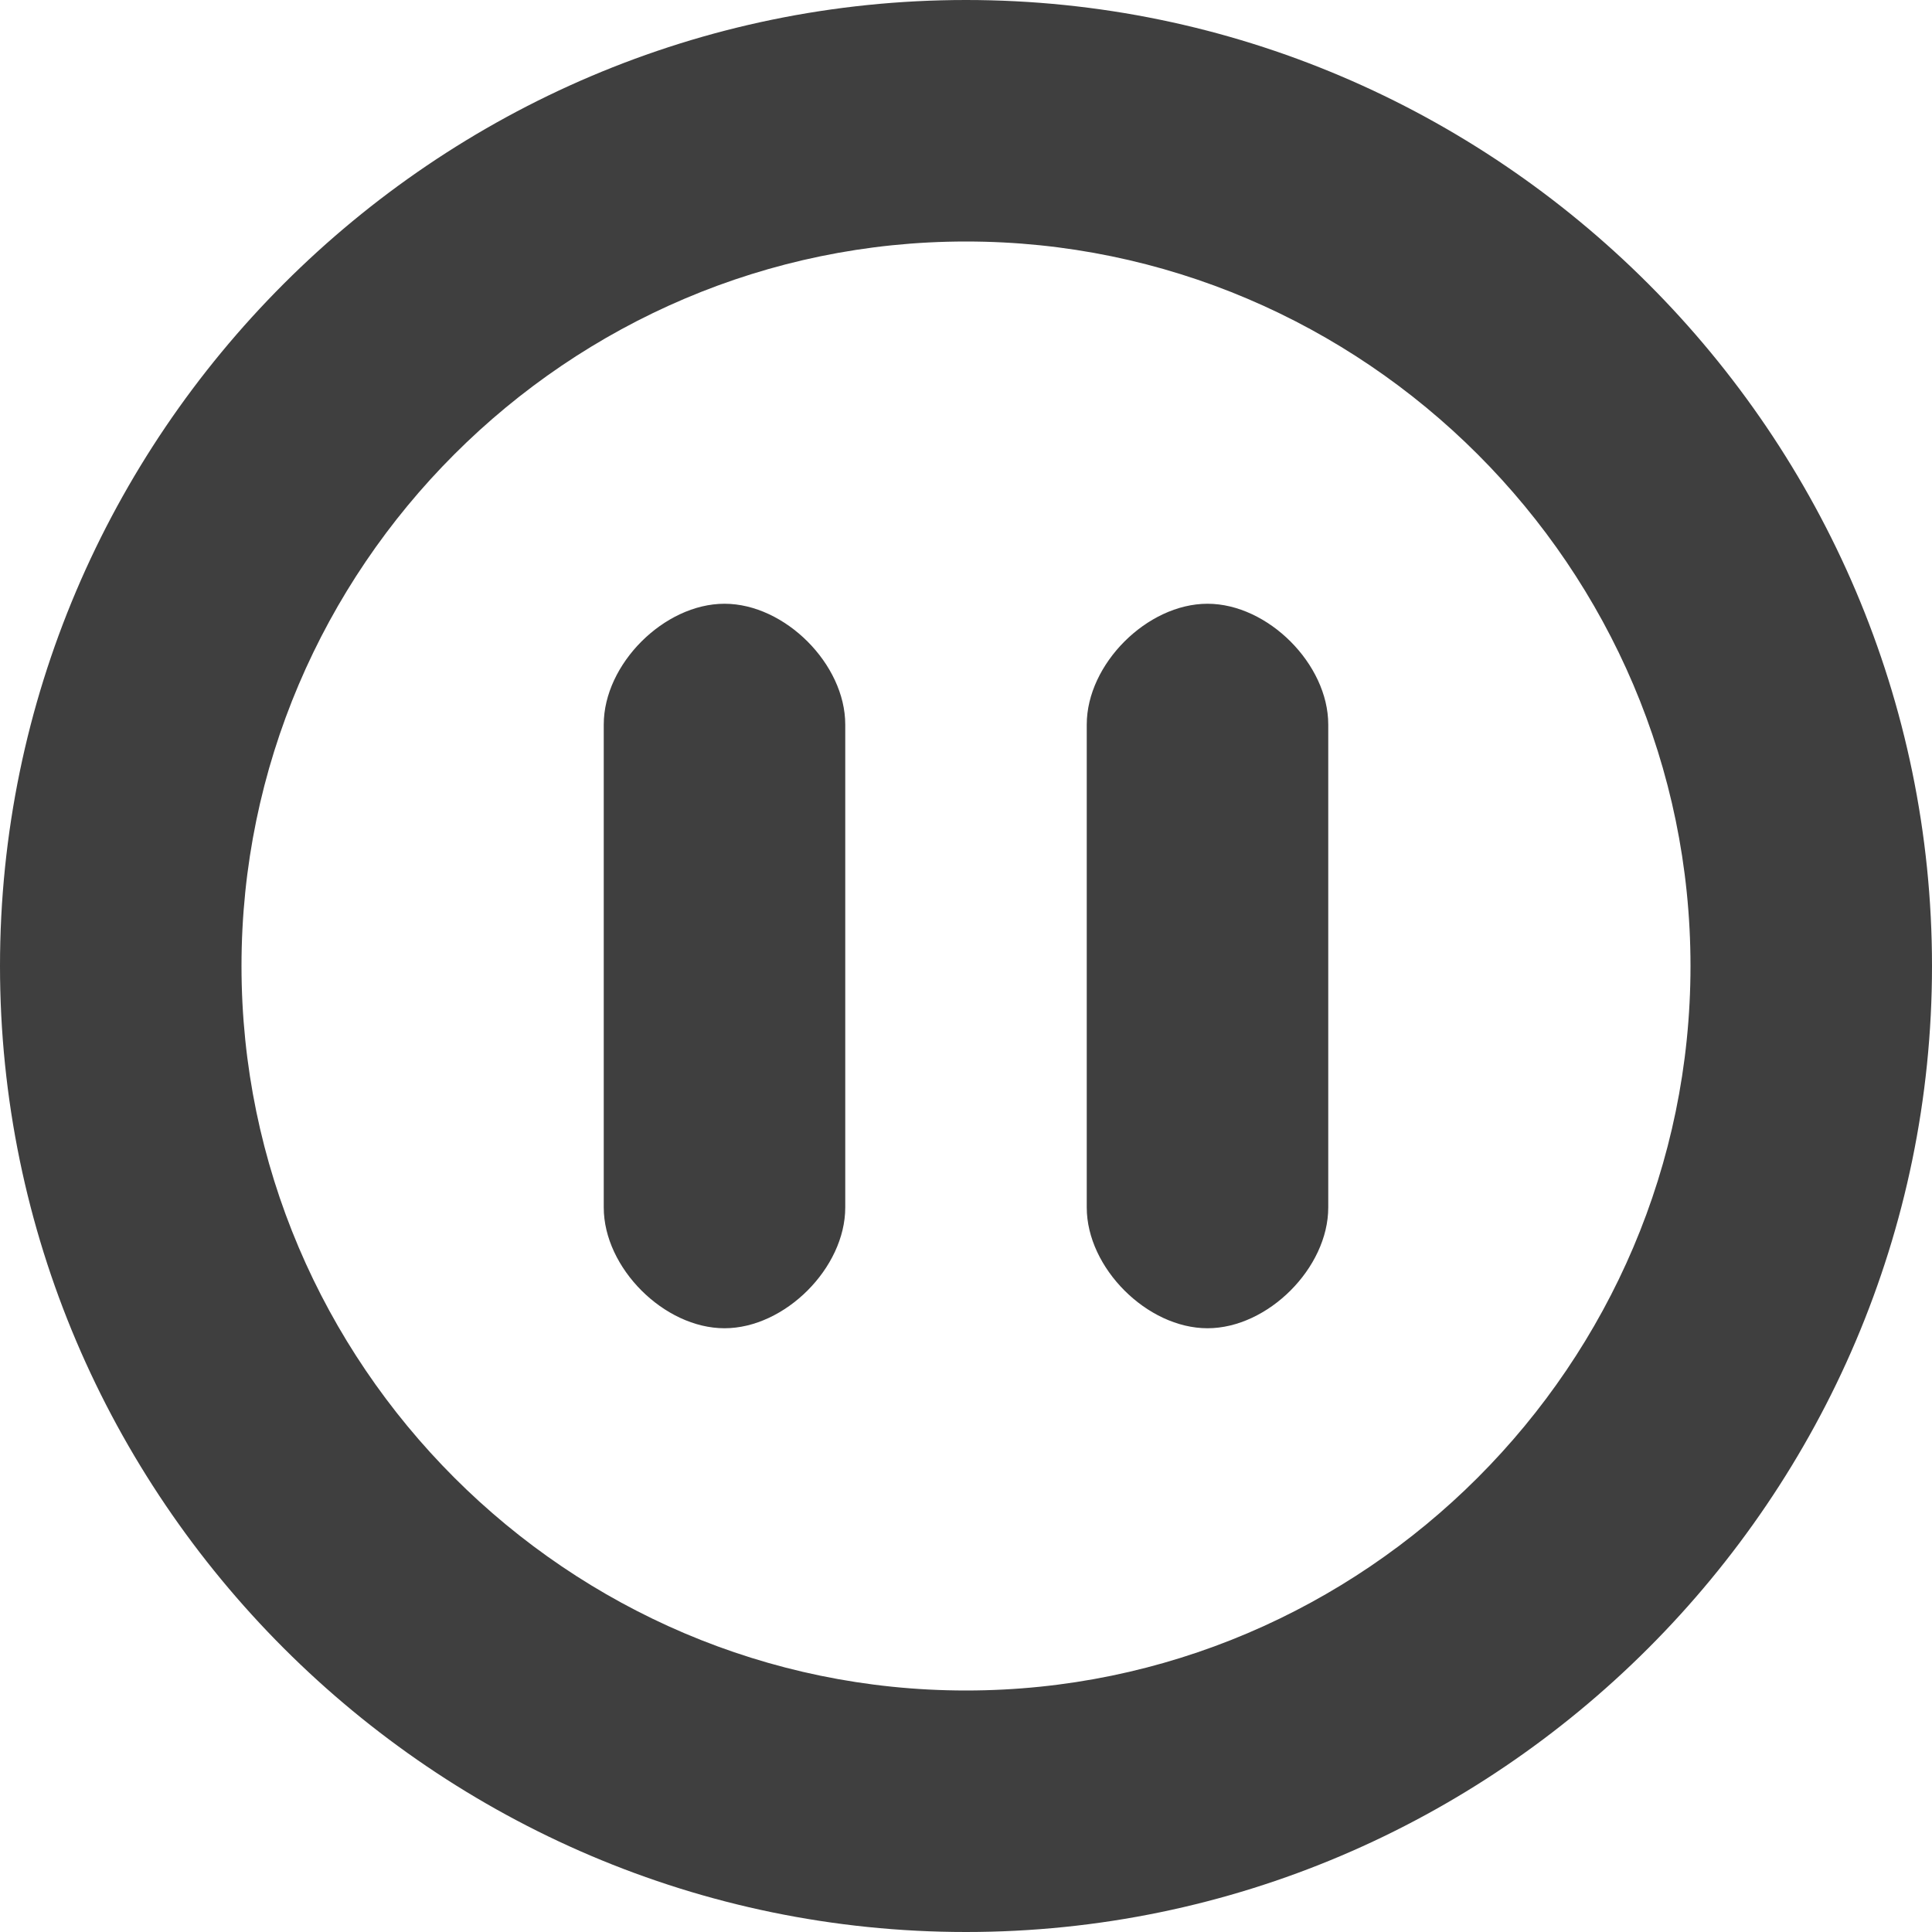
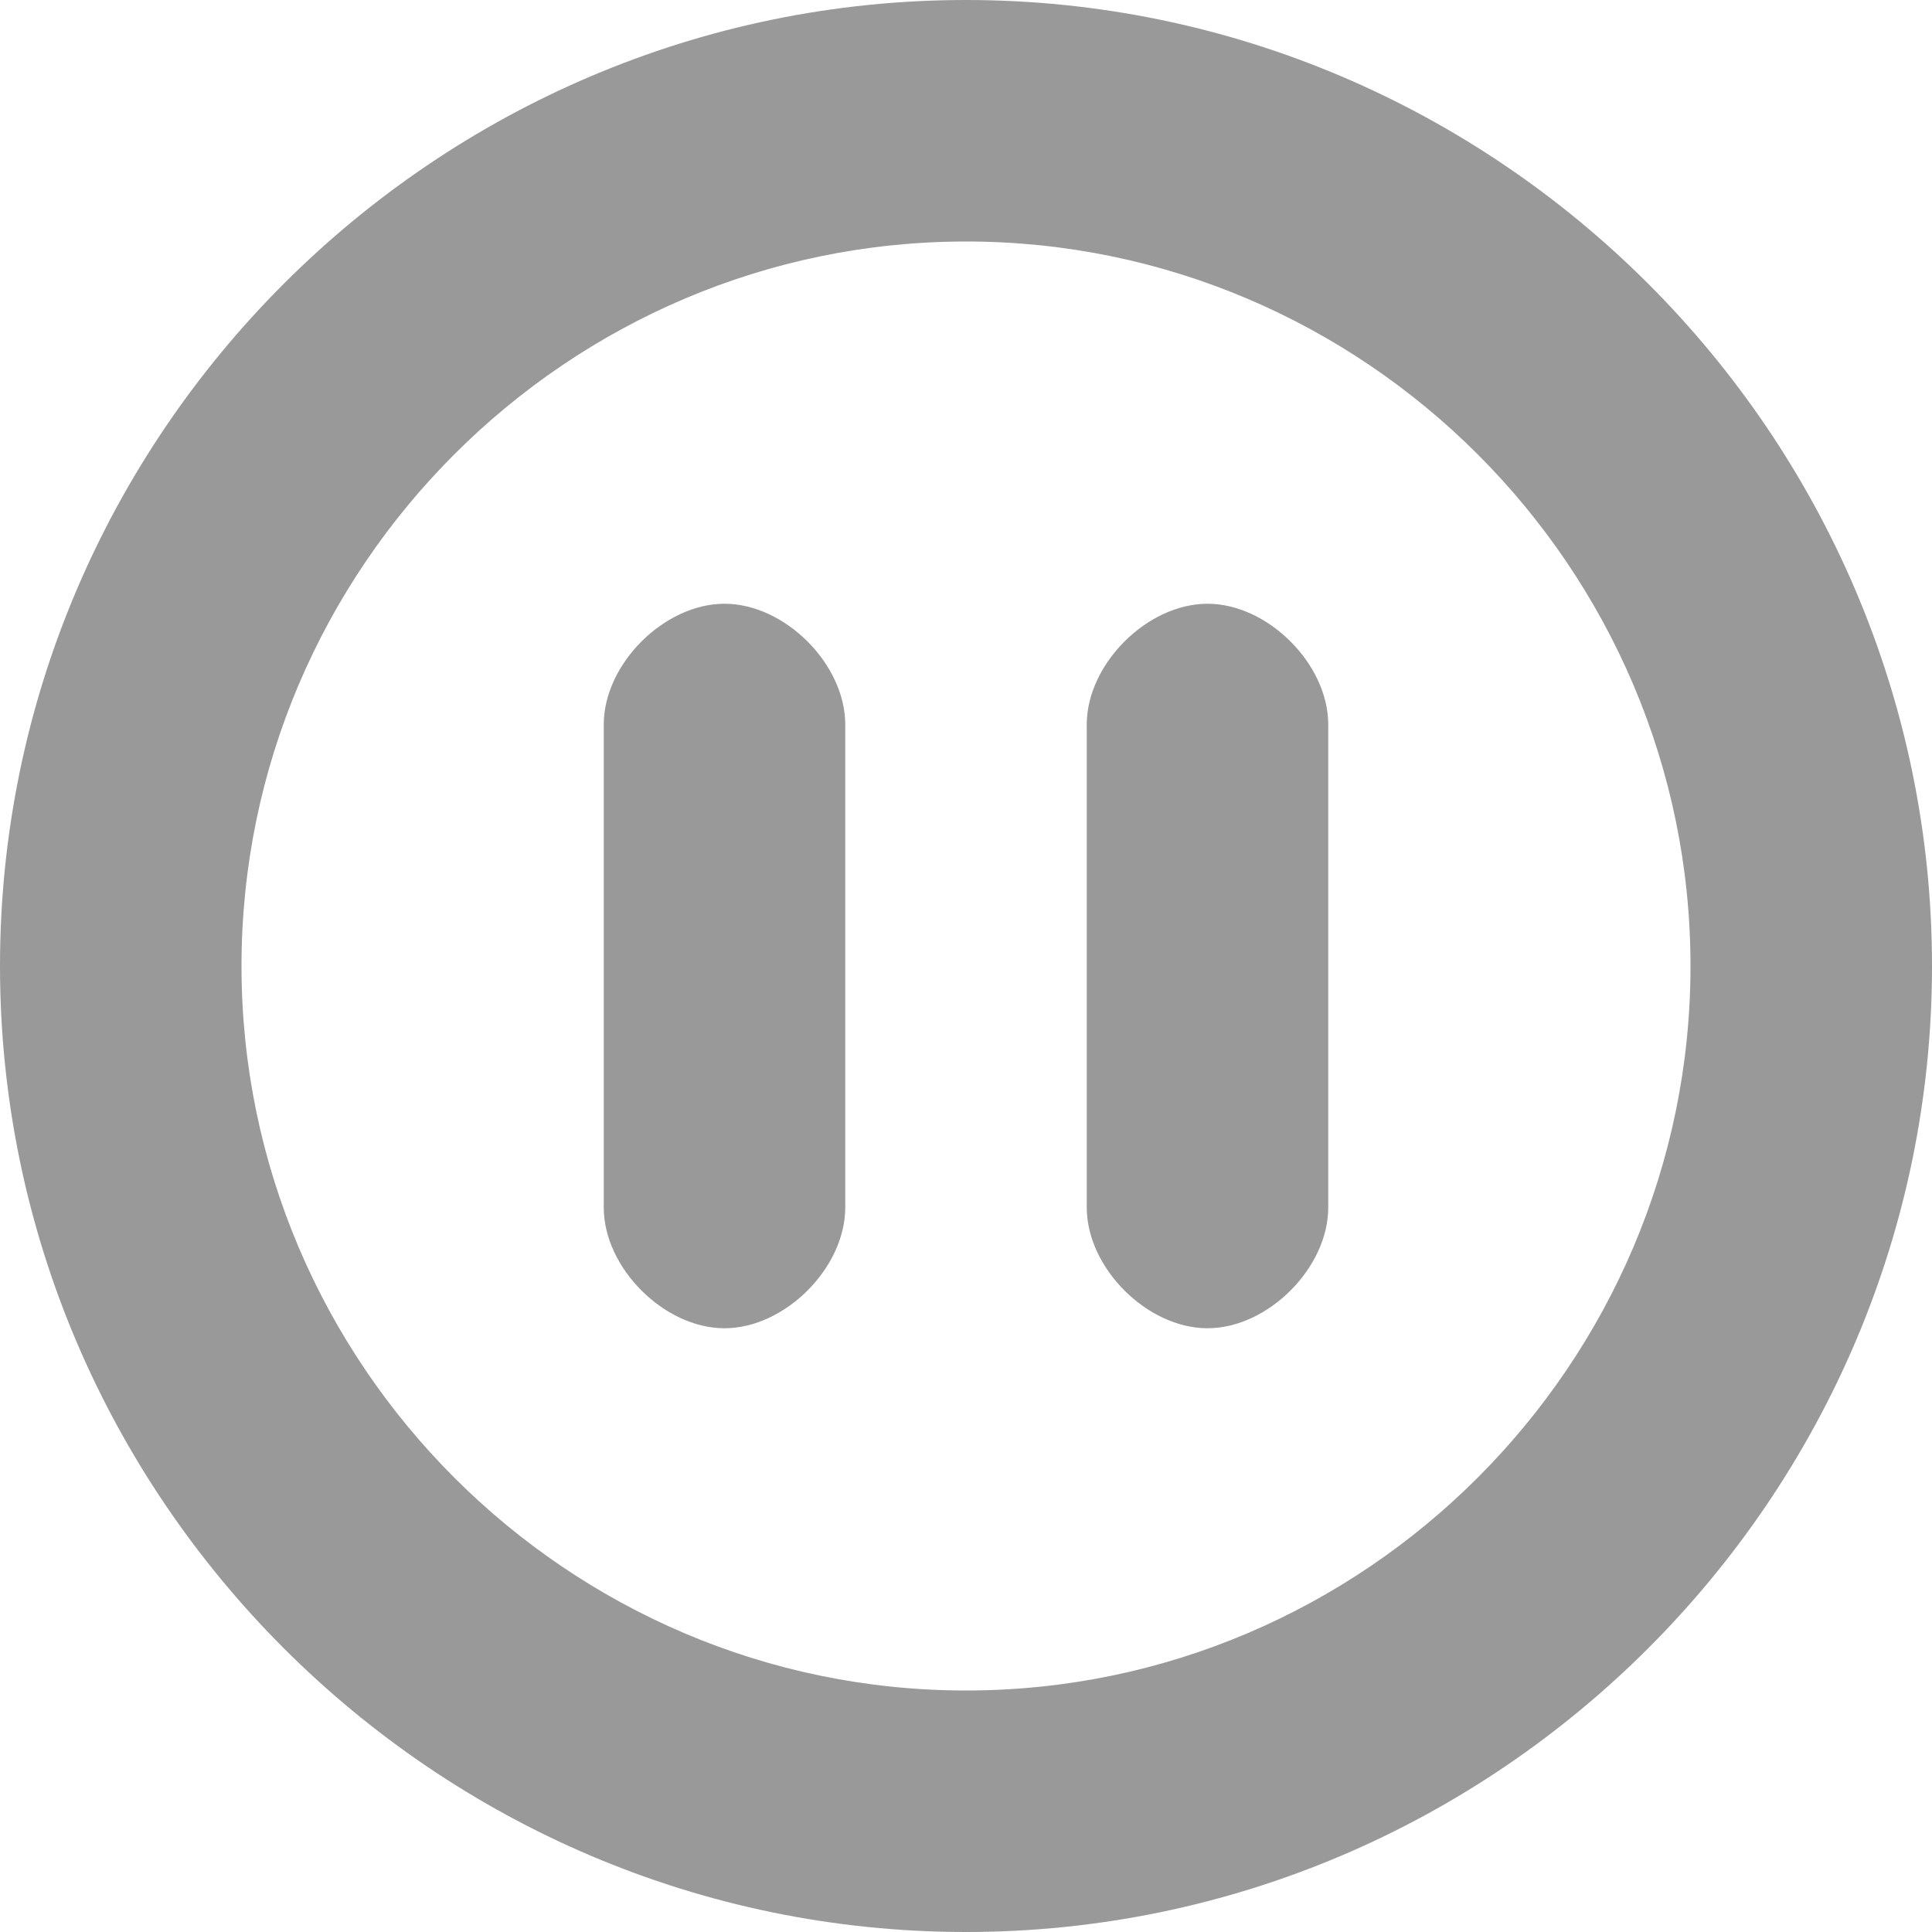
<svg xmlns="http://www.w3.org/2000/svg" width="16" height="16" viewBox="0 0 16 16" preserveAspectRatio="xMinYMid meet" overflow="visible">
-   <path d="M8 0C3.6 0 0 3.6 0 8s3.6 8 8 8 8-3.6 8-8-3.6-8-8-8zm0 14c-3.3 0-6-2.7-6-6s2.7-6 6-6 6 2.7 6 6-2.7 6-6 6zm-1-4c0 .5-.5 1-1 1s-1-.5-1-1V6c0-.5.5-1 1-1s1 .5 1 1v4zm4 0c0 .5-.5 1-1 1s-1-.5-1-1V6c0-.5.5-1 1-1s1 .5 1 1v4z" fill="#3f3f3f" />
+   <path d="M8 0C3.6 0 0 3.6 0 8s3.6 8 8 8 8-3.6 8-8-3.6-8-8-8zm0 14c-3.3 0-6-2.7-6-6s2.7-6 6-6 6 2.7 6 6-2.7 6-6 6zm-1-4c0 .5-.5 1-1 1s-1-.5-1-1V6c0-.5.5-1 1-1s1 .5 1 1v4zm4 0c0 .5-.5 1-1 1s-1-.5-1-1V6c0-.5.5-1 1-1s1 .5 1 1v4z" fill="#999" />
</svg>
